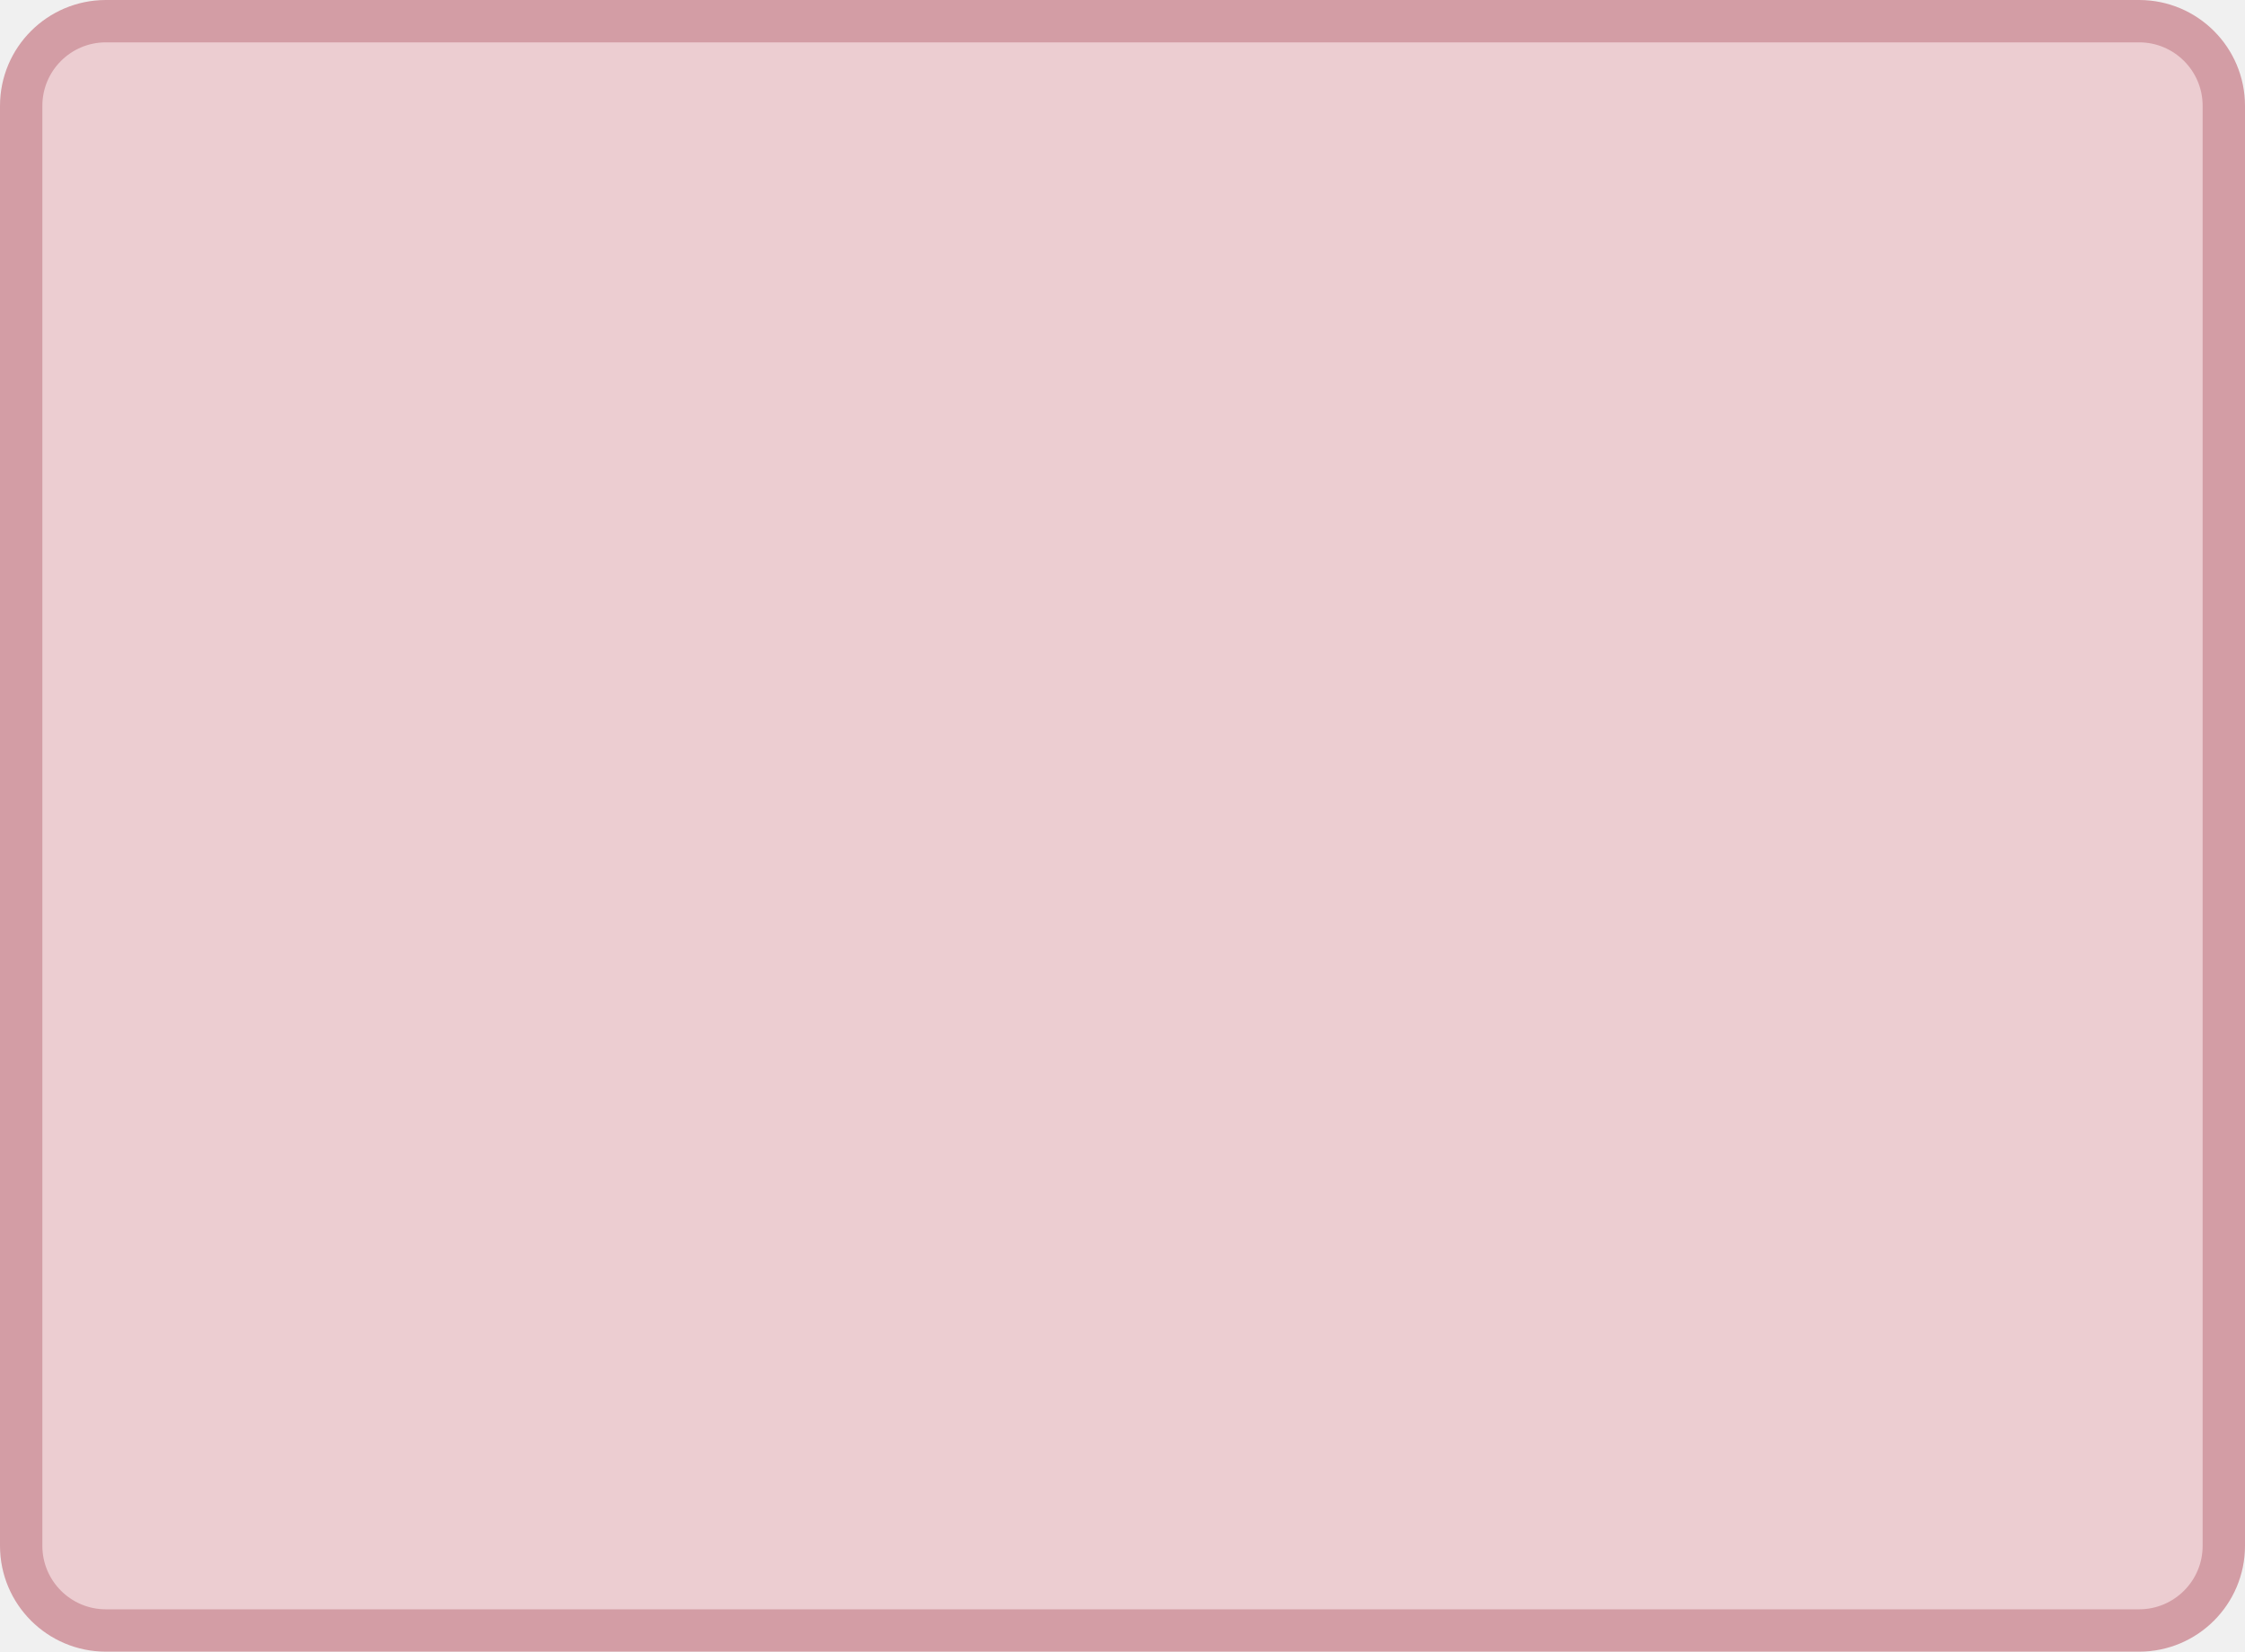
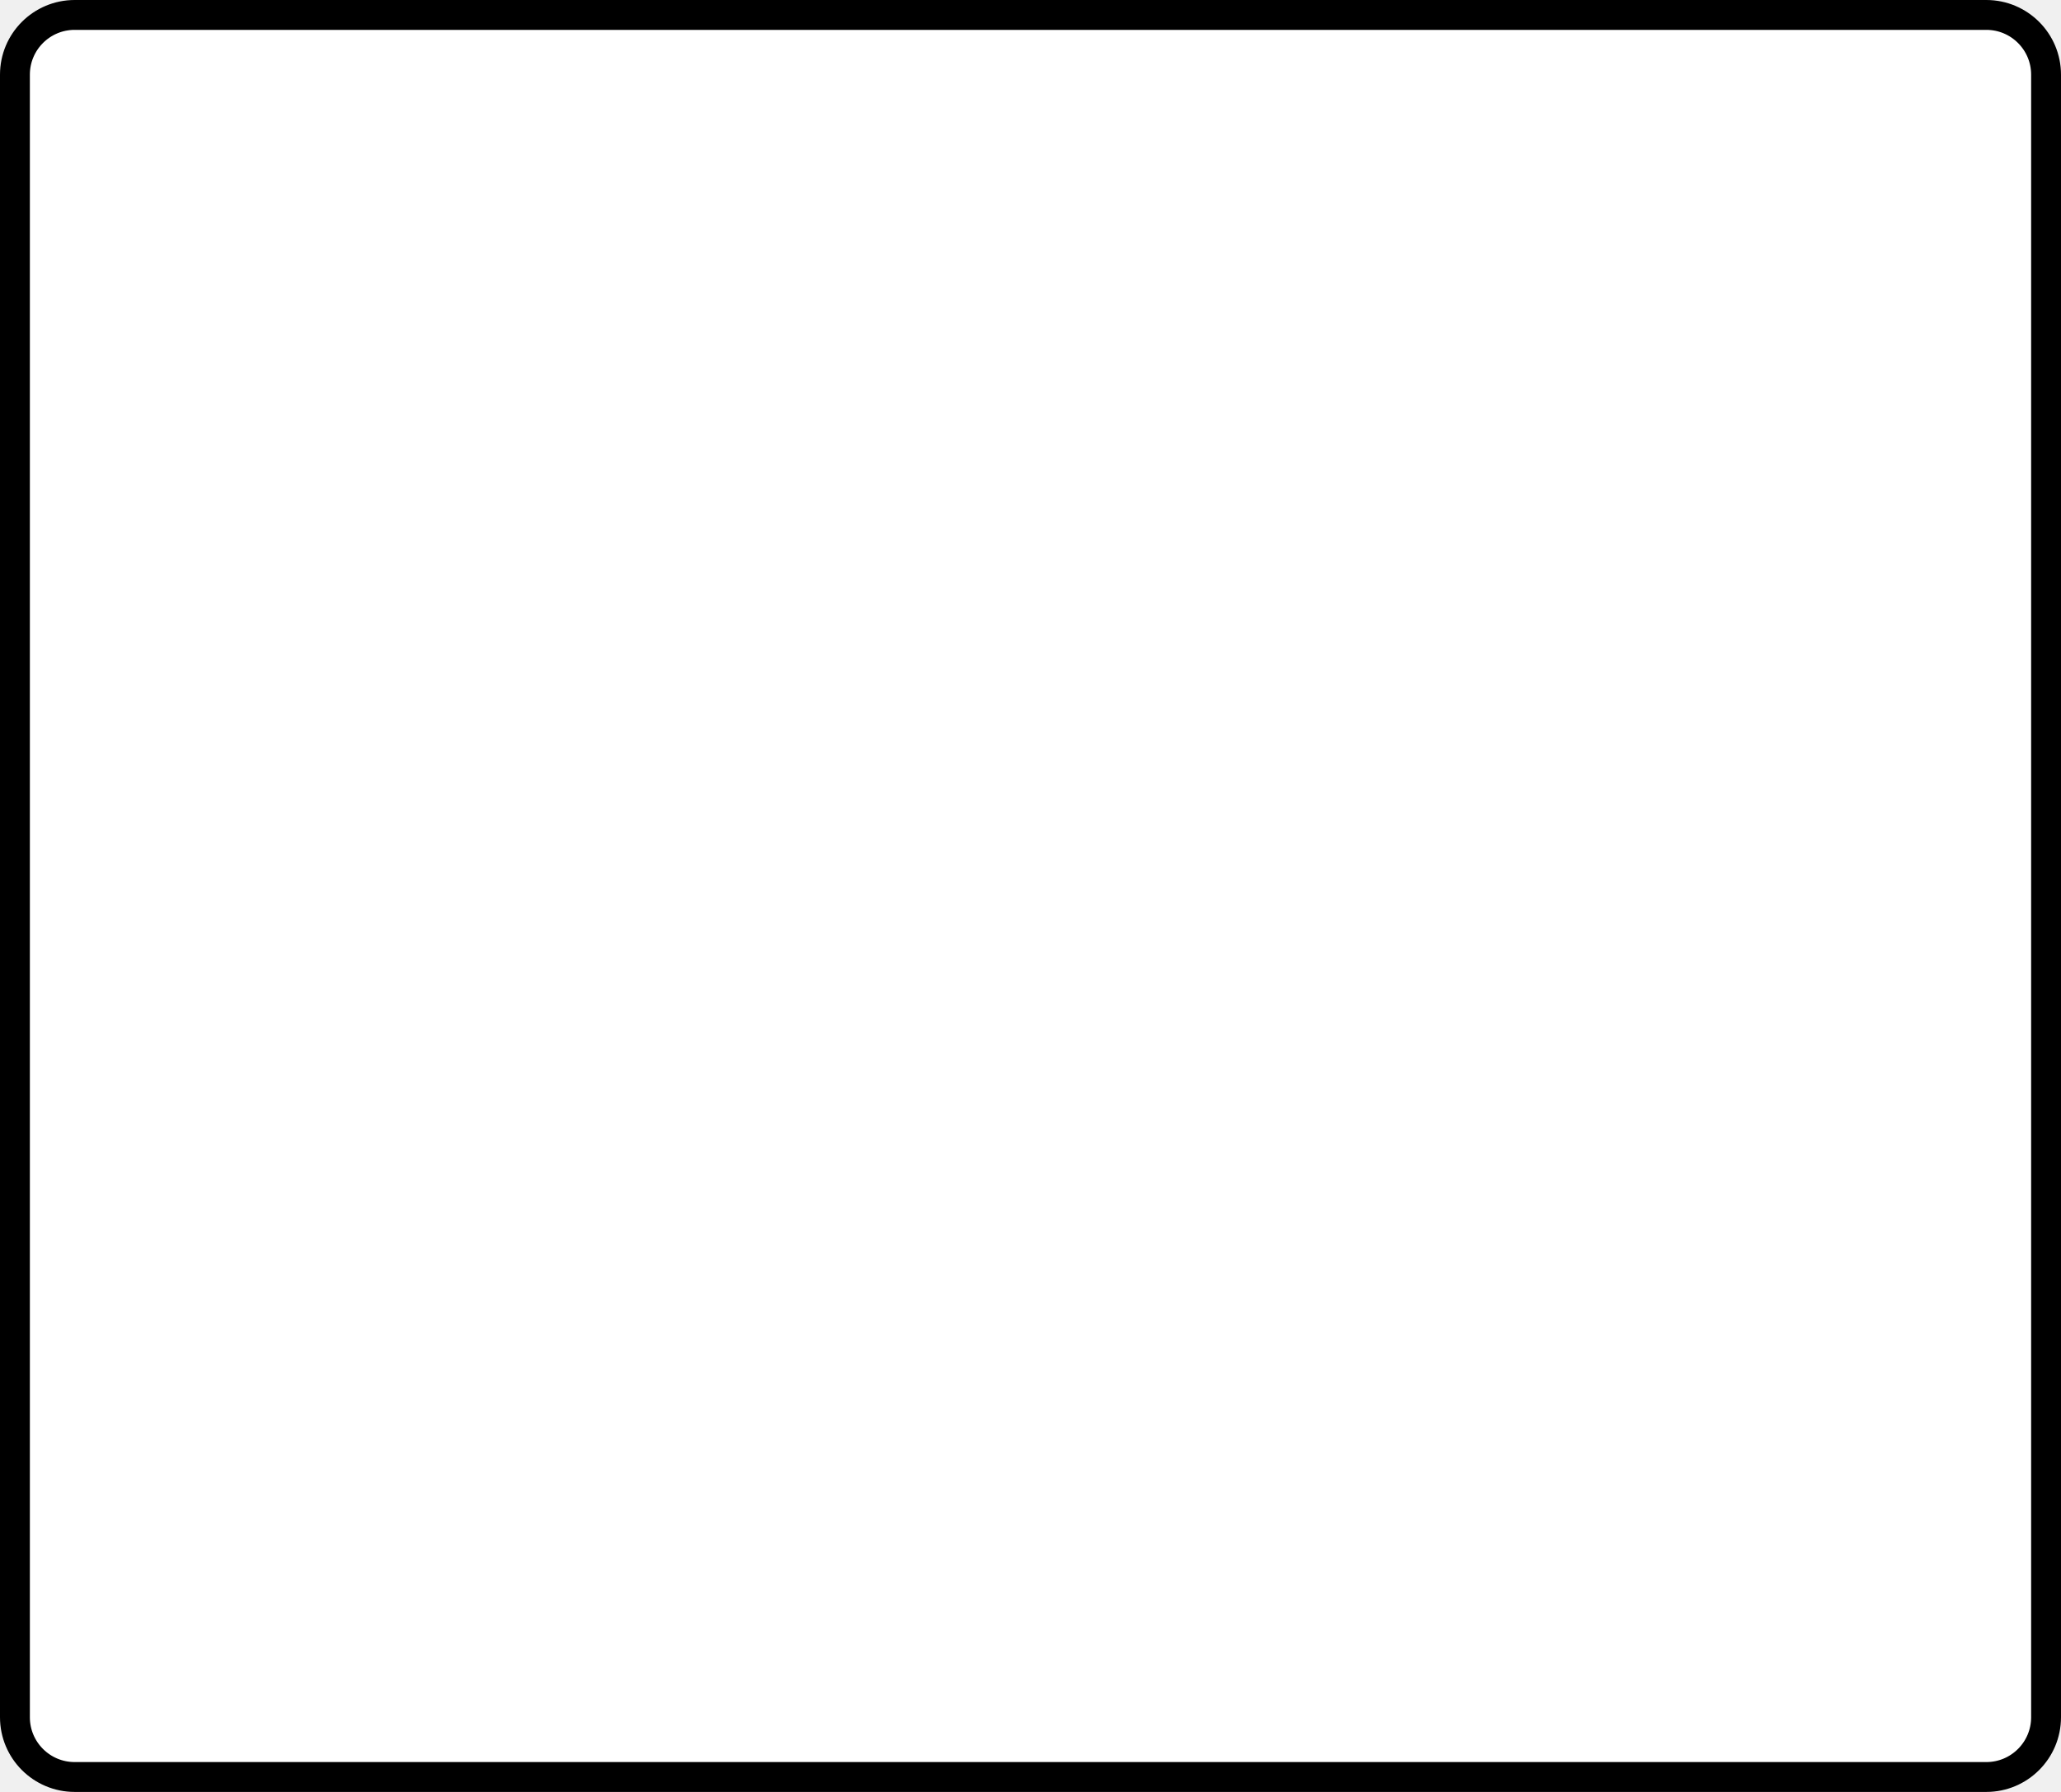
- <svg xmlns="http://www.w3.org/2000/svg" width="100%" height="100%" viewBox="0 0 53.0 39.0">
-   <rect x="0.5" y="0.5" width="52.0" height="38.0" rx="2" ry="2" id="shield" style="fill:#eccdd1;stroke:#d39da5;stroke-width:1;" />
+ <svg xmlns="http://www.w3.org/2000/svg" width="100%" height="100%" viewBox="0 0 69 60">
+   <rect x="0.5" y="0.5" width="68" height="59" rx="2" ry="2" id="shield" style="fill:#ffffff;stroke:#000000;stroke-width:1;" />
</svg>
